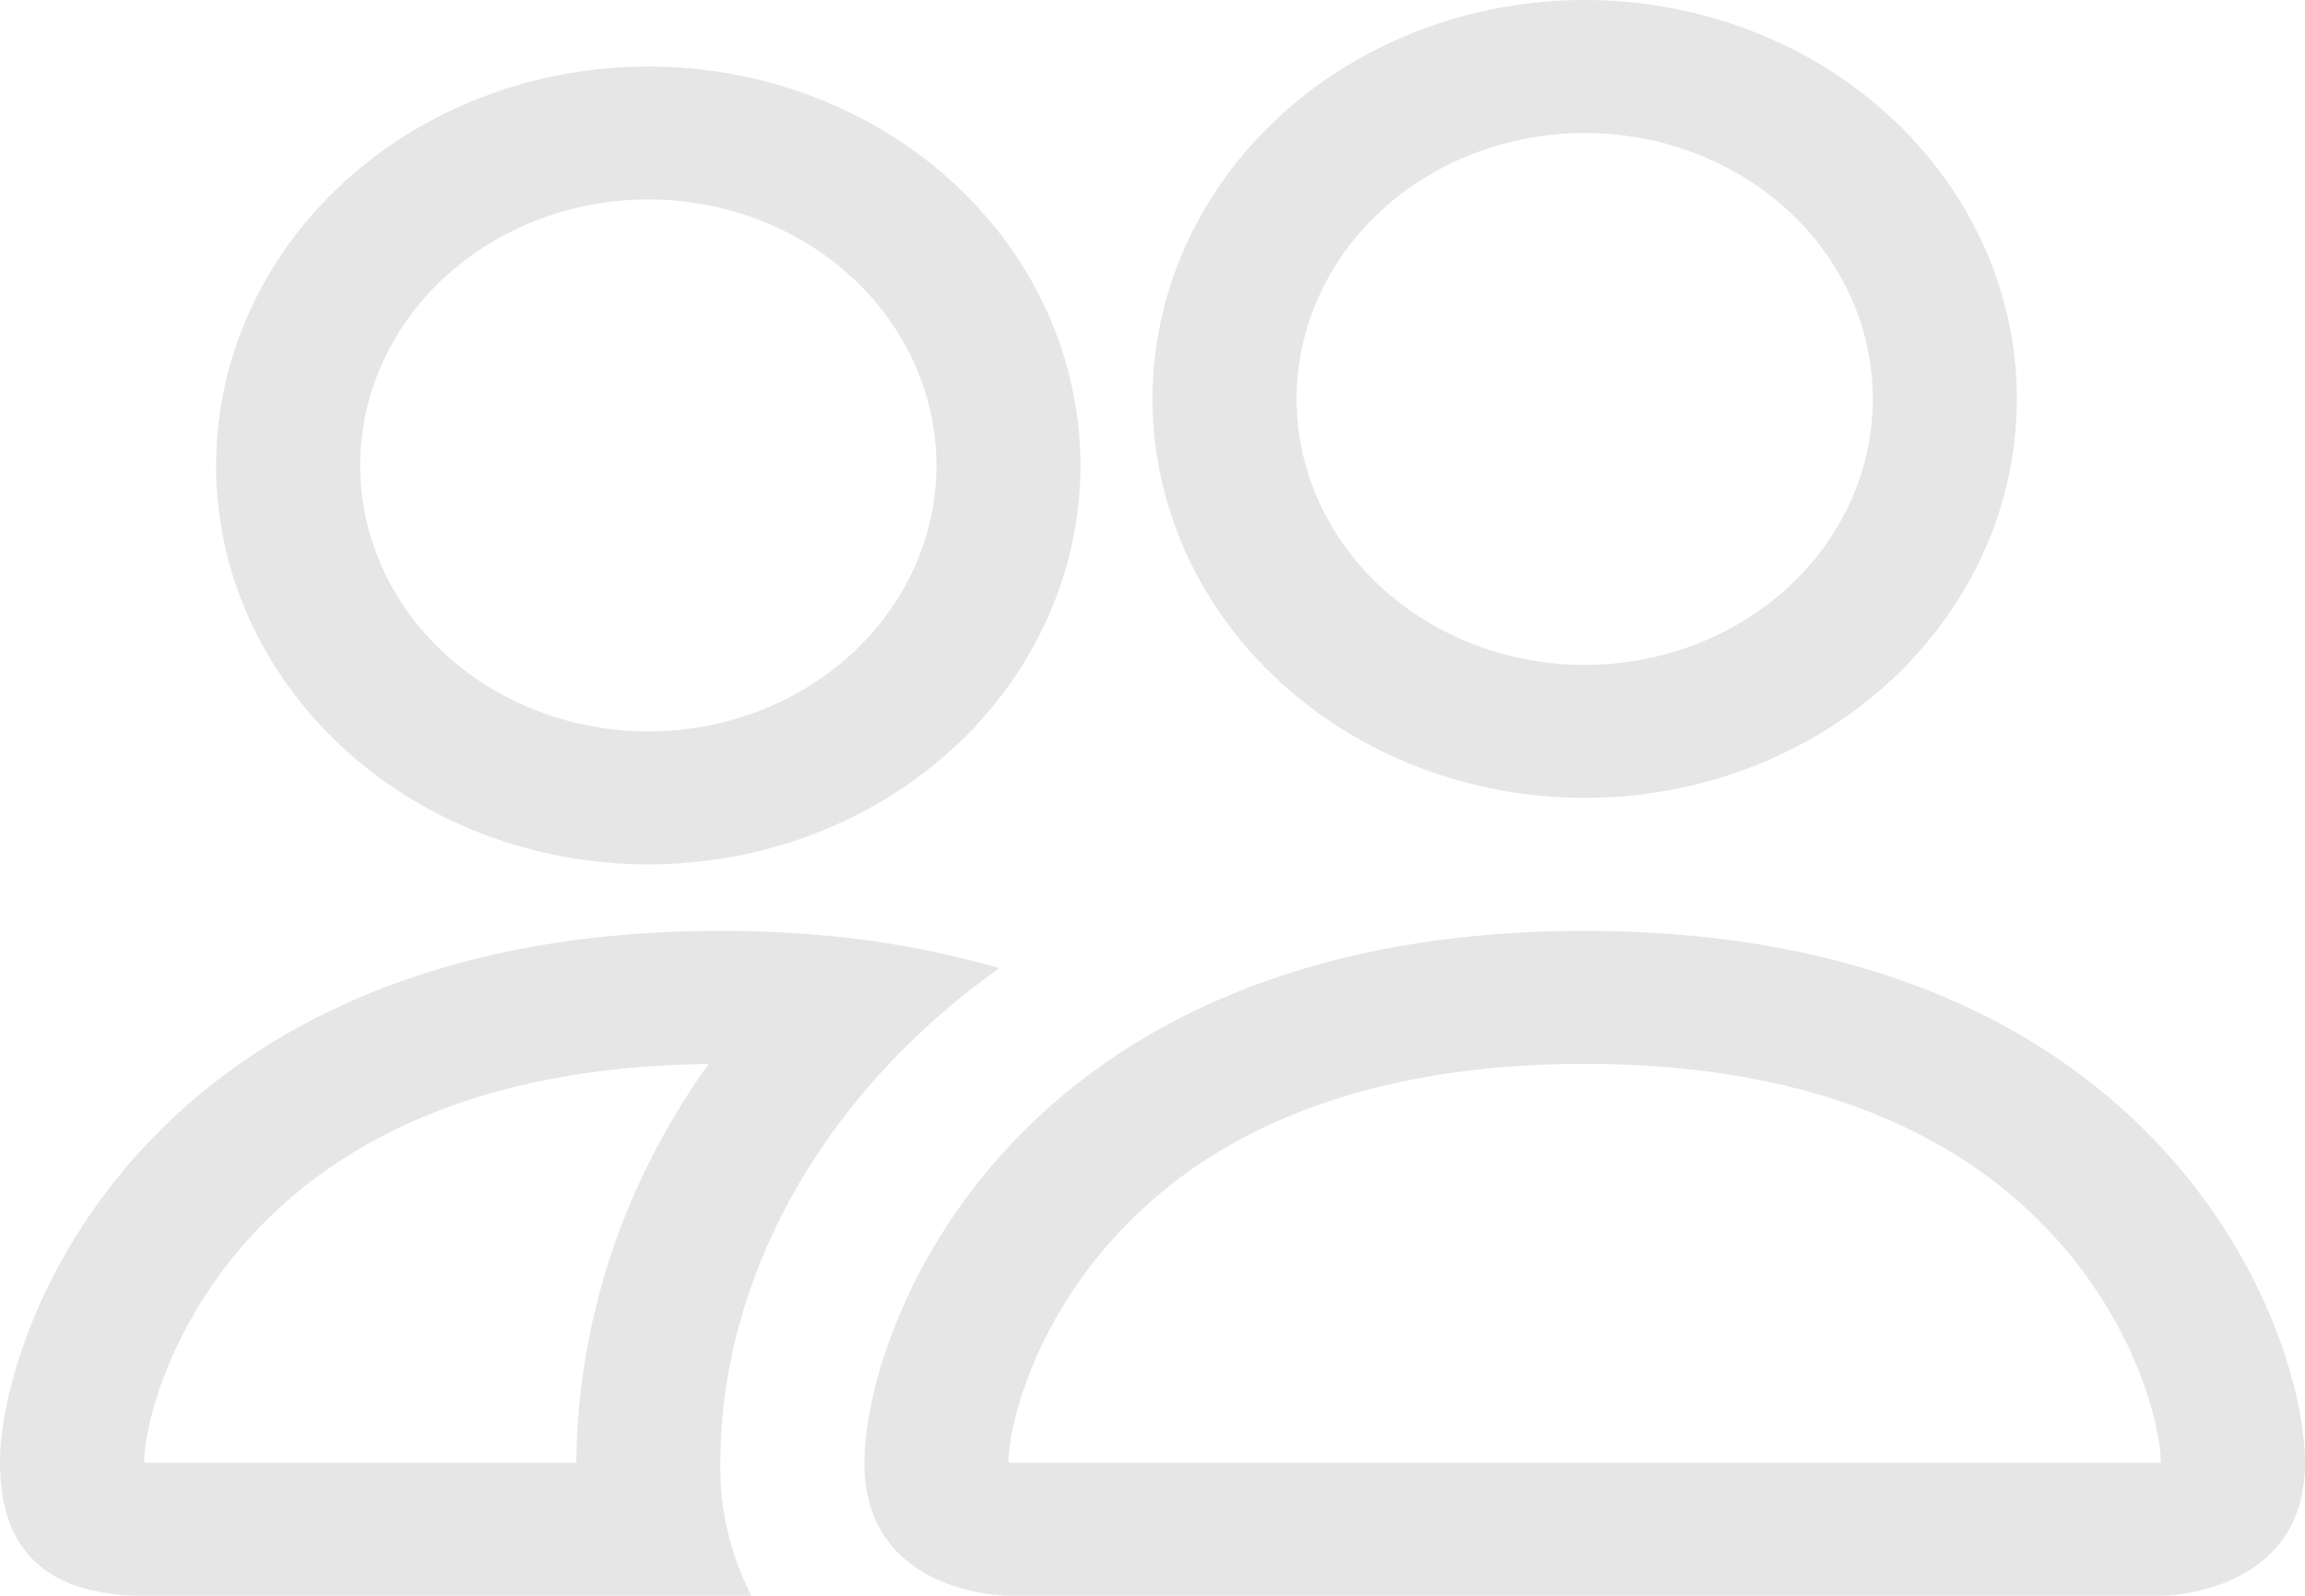
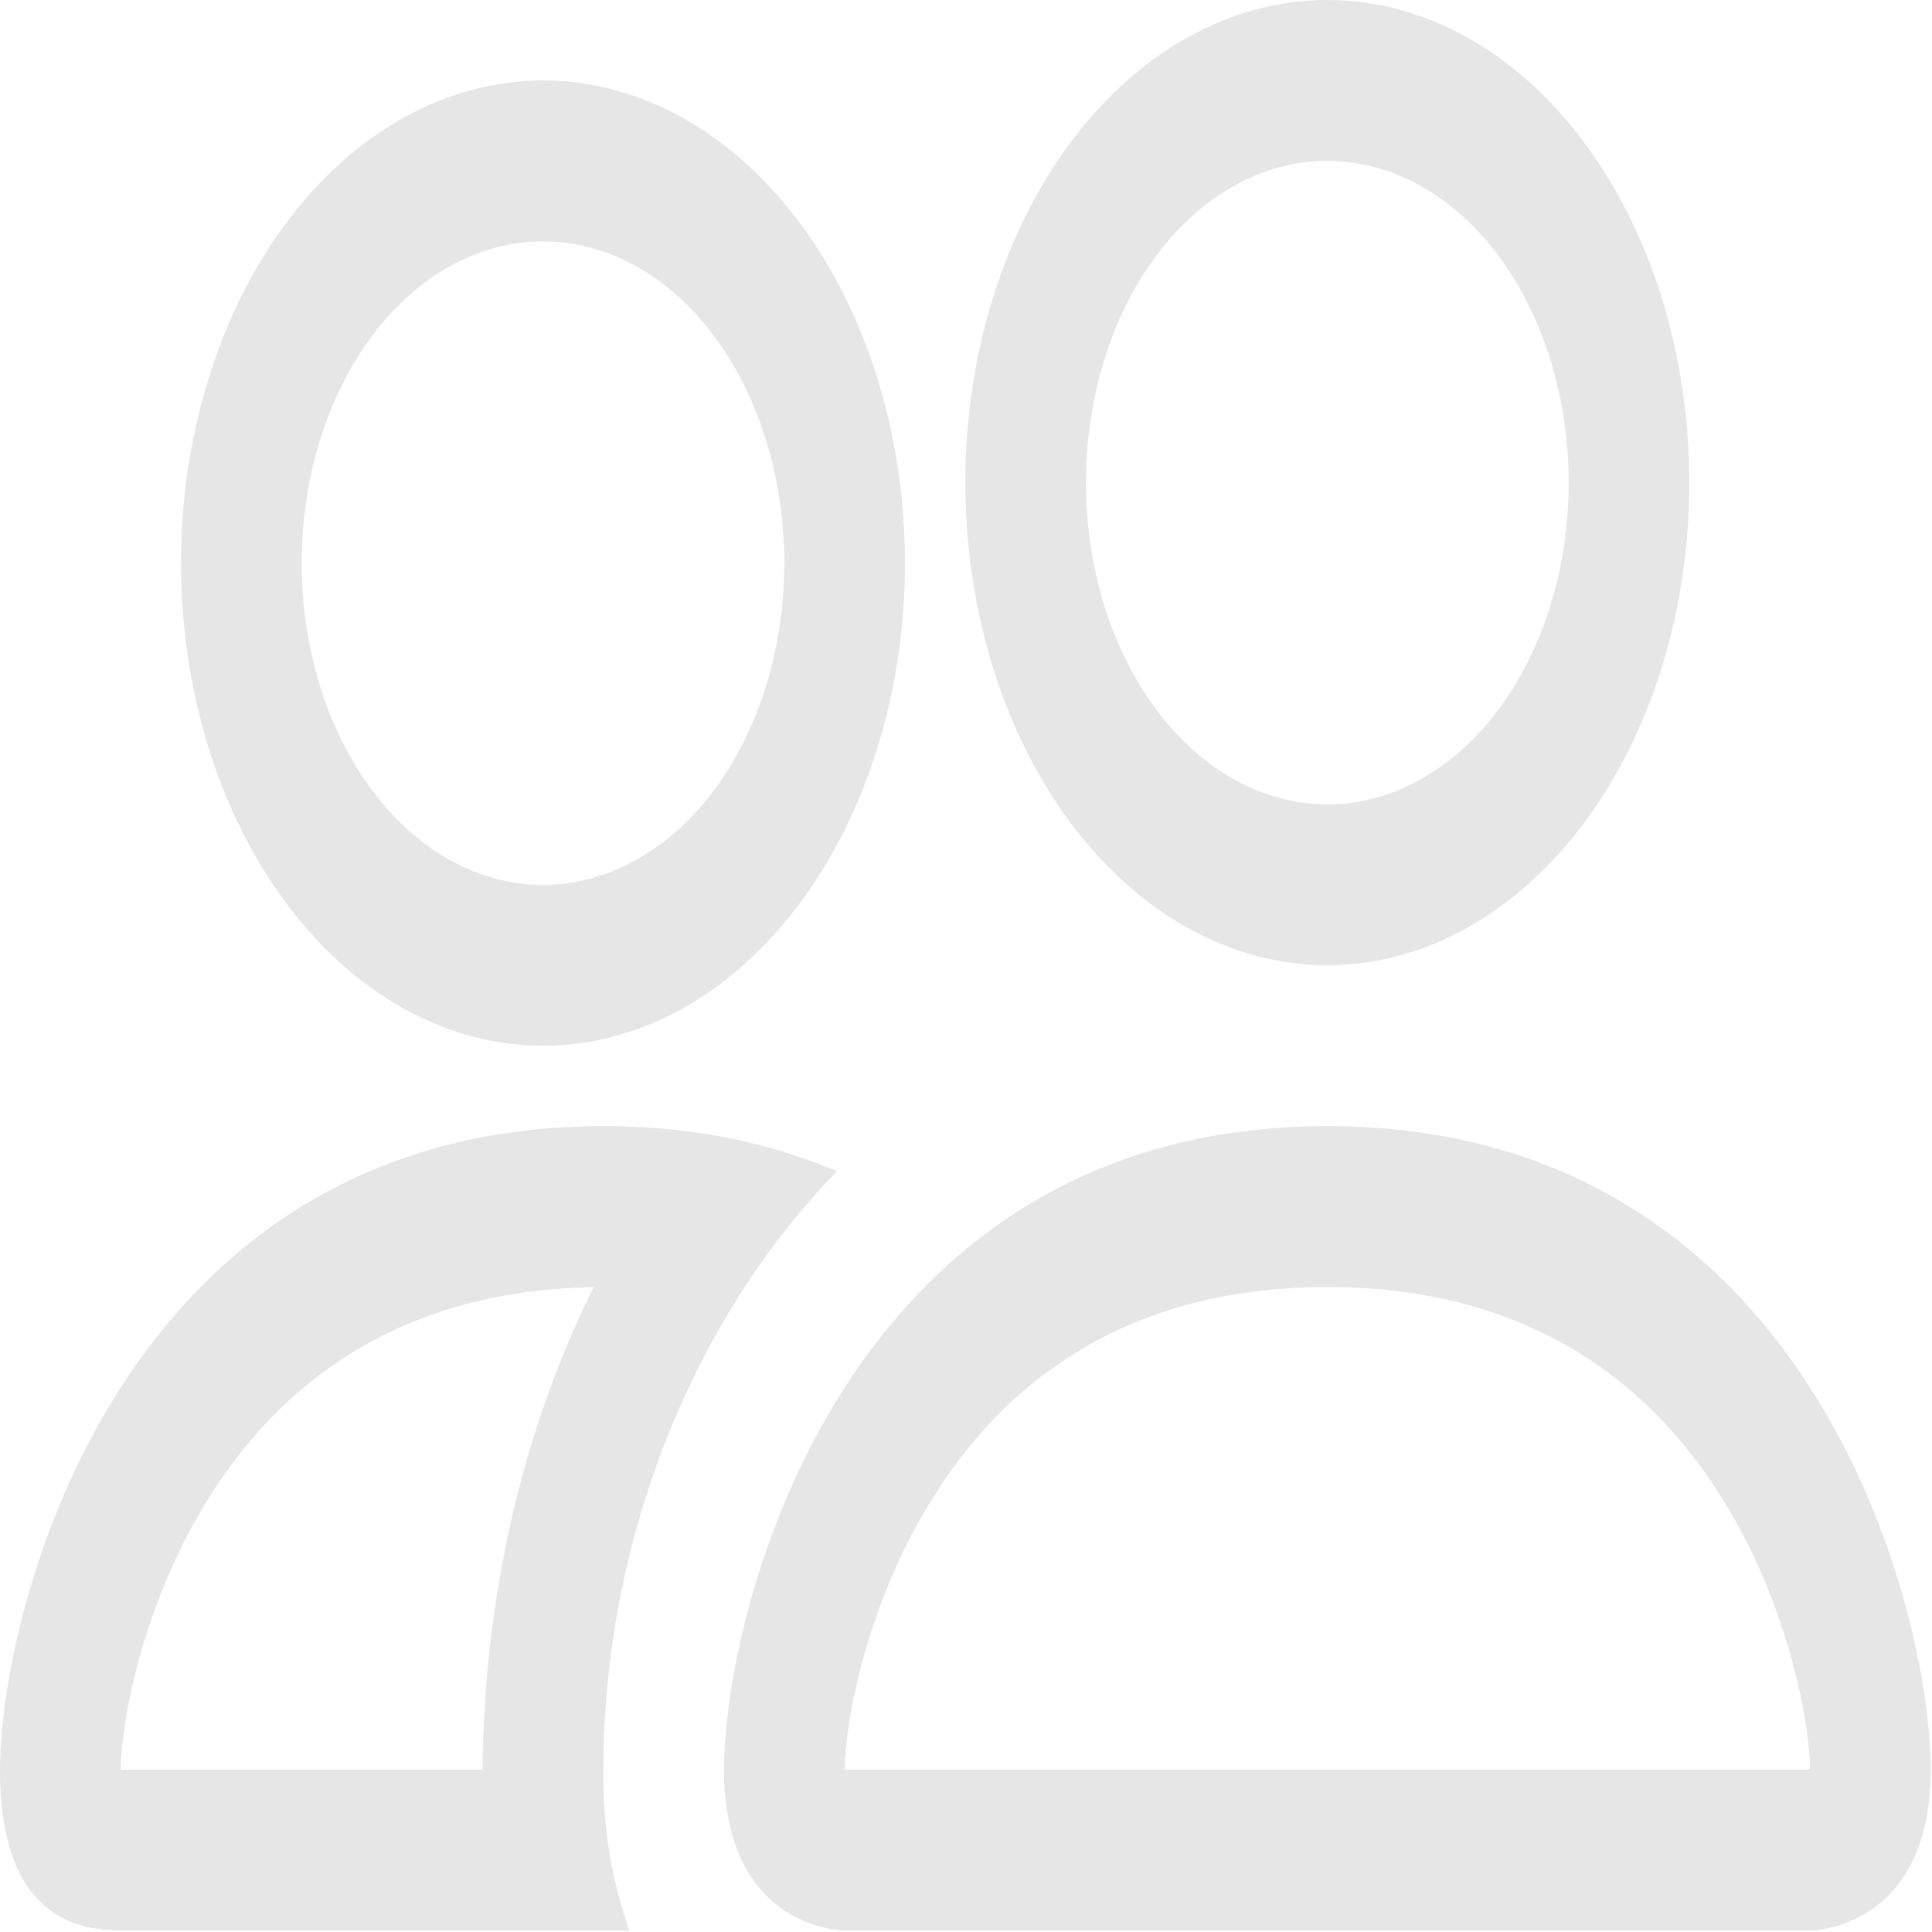
- <svg xmlns="http://www.w3.org/2000/svg" width="39" height="27" viewBox="0 0 39 27" fill="none">
-   <path d="M36.562 27C36.562 27 39 27 39 24.75C39 22.5 36.562 15.75 26.812 15.75C17.062 15.75 14.625 22.5 14.625 24.75C14.625 27 17.062 27 17.062 27H36.562ZM17.116 24.75L17.062 24.741C17.065 24.147 17.47 22.424 18.915 20.871C20.261 19.415 22.625 18 26.812 18C30.998 18 33.362 19.418 34.71 20.871C36.155 22.424 36.558 24.149 36.562 24.741L36.543 24.745L36.509 24.75H17.116ZM26.812 11.25C28.105 11.25 29.345 10.776 30.26 9.932C31.174 9.088 31.688 7.943 31.688 6.75C31.688 5.557 31.174 4.412 30.26 3.568C29.345 2.724 28.105 2.25 26.812 2.25C25.52 2.25 24.28 2.724 23.365 3.568C22.451 4.412 21.938 5.557 21.938 6.75C21.938 7.943 22.451 9.088 23.365 9.932C24.28 10.776 25.52 11.25 26.812 11.25ZM34.125 6.75C34.125 7.636 33.936 8.514 33.568 9.333C33.201 10.152 32.662 10.896 31.983 11.523C31.304 12.15 30.498 12.647 29.611 12.986C28.724 13.325 27.773 13.5 26.812 13.5C25.852 13.5 24.901 13.325 24.014 12.986C23.127 12.647 22.321 12.15 21.642 11.523C20.963 10.896 20.424 10.152 20.057 9.333C19.689 8.514 19.5 7.636 19.5 6.75C19.5 4.96 20.27 3.243 21.642 1.977C23.013 0.711 24.873 0 26.812 0C28.752 0 30.612 0.711 31.983 1.977C33.355 3.243 34.125 4.96 34.125 6.75ZM16.907 16.38C15.931 16.099 14.926 15.912 13.908 15.824C13.336 15.773 12.762 15.748 12.188 15.75C2.438 15.75 0 22.5 0 24.75C0 26.25 0.812 27 2.438 27H12.714C12.353 26.297 12.173 25.527 12.188 24.75C12.188 22.477 13.106 20.155 14.844 18.216C15.437 17.555 16.127 16.936 16.907 16.38ZM11.992 18C10.551 20.001 9.772 22.347 9.75 24.75H2.438C2.438 24.165 2.837 22.433 4.29 20.871C5.618 19.44 7.927 18.045 11.992 18.002V18ZM3.656 7.875C3.656 6.085 4.427 4.368 5.798 3.102C7.169 1.836 9.029 1.125 10.969 1.125C12.908 1.125 14.768 1.836 16.14 3.102C17.511 4.368 18.281 6.085 18.281 7.875C18.281 9.665 17.511 11.382 16.14 12.648C14.768 13.914 12.908 14.625 10.969 14.625C9.029 14.625 7.169 13.914 5.798 12.648C4.427 11.382 3.656 9.665 3.656 7.875ZM10.969 3.375C9.676 3.375 8.436 3.849 7.522 4.693C6.607 5.537 6.094 6.682 6.094 7.875C6.094 9.068 6.607 10.213 7.522 11.057C8.436 11.901 9.676 12.375 10.969 12.375C12.262 12.375 13.502 11.901 14.416 11.057C15.33 10.213 15.844 9.068 15.844 7.875C15.844 6.682 15.33 5.537 14.416 4.693C13.502 3.849 12.262 3.375 10.969 3.375Z" fill="#E6E6E6" />
+ <svg xmlns="http://www.w3.org/2000/svg" width="28" height="28" viewBox="0 0 28 28" fill="none">
+   <path d="M 26.232 27.979 C 26.232 27.979 27.981 27.979 27.981 25.648 C 27.981 23.316 26.232 16.321 19.237 16.321 C 12.242 16.321 10.493 23.316 10.493 25.648 C 10.493 27.979 12.242 27.979 12.242 27.979 L 26.232 27.979 Z M 12.28 25.648 L 12.242 25.638 C 12.243 25.024 12.534 23.237 13.571 21.628 C 14.536 20.119 16.232 18.653 19.237 18.653 C 22.24 18.653 23.936 20.122 24.903 21.628 C 25.94 23.237 26.229 25.026 26.232 25.638 L 26.218 25.643 L 26.194 25.648 L 12.28 25.648 Z M 19.237 11.658 C 20.164 11.658 21.054 11.167 21.71 10.292 C 22.366 9.418 22.734 8.231 22.734 6.995 C 22.734 5.758 22.366 4.572 21.71 3.697 C 21.054 2.823 20.164 2.332 19.237 2.332 C 18.309 2.332 17.42 2.823 16.764 3.697 C 16.108 4.572 15.739 5.758 15.739 6.995 C 15.739 8.231 16.108 9.418 16.764 10.292 C 17.42 11.167 18.309 11.658 19.237 11.658 Z M 24.483 6.995 C 24.483 7.913 24.348 8.822 24.084 9.672 C 23.82 10.521 23.434 11.291 22.947 11.941 C 22.459 12.591 21.881 13.105 21.245 13.457 C 20.608 13.809 19.926 13.989 19.237 13.989 C 18.548 13.989 17.866 13.809 17.229 13.457 C 16.593 13.105 16.014 12.591 15.527 11.941 C 15.04 11.291 14.653 10.521 14.39 9.672 C 14.126 8.822 13.99 7.913 13.99 6.995 C 13.99 5.14 14.543 3.361 15.527 2.049 C 16.511 0.736 17.845 0 19.237 0 C 20.628 0 21.963 0.736 22.947 2.049 C 23.931 3.361 24.483 5.14 24.483 6.995 Z M 12.13 16.974 C 11.43 16.683 10.709 16.489 9.979 16.398 C 9.568 16.345 9.156 16.319 8.744 16.321 C 1.749 16.321 0 23.316 0 25.648 C 0 27.202 0.583 27.979 1.749 27.979 L 9.122 27.979 C 8.863 27.252 8.733 26.453 8.744 25.648 C 8.744 23.293 9.403 20.887 10.65 18.877 C 11.075 18.191 11.57 17.551 12.13 16.974 Z M 8.604 18.653 C 7.57 20.727 7.011 23.158 6.995 25.648 L 1.749 25.648 C 1.749 25.042 2.036 23.246 3.078 21.628 C 4.031 20.145 5.687 18.7 8.604 18.655 L 8.604 18.653 Z M 2.623 8.161 C 2.623 6.306 3.176 4.527 4.16 3.215 C 5.144 1.903 6.478 1.166 7.87 1.166 C 9.261 1.166 10.596 1.903 11.579 3.215 C 12.563 4.527 13.116 6.306 13.116 8.161 C 13.116 10.016 12.563 11.795 11.579 13.107 C 10.596 14.419 9.261 15.156 7.87 15.156 C 6.478 15.156 5.144 14.419 4.16 13.107 C 3.176 11.795 2.623 10.016 2.623 8.161 Z M 7.87 3.498 C 6.942 3.498 6.052 3.988 5.396 4.863 C 4.741 5.738 4.372 6.924 4.372 8.161 C 4.372 9.397 4.741 10.583 5.396 11.459 C 6.052 12.333 6.942 12.824 7.87 12.824 C 8.797 12.824 9.687 12.333 10.343 11.459 C 10.999 10.583 11.367 9.397 11.367 8.161 C 11.367 6.924 10.999 5.738 10.343 4.863 C 9.687 3.988 8.797 3.498 7.87 3.498 Z" fill="#E6E6E6" style="" />
</svg>
